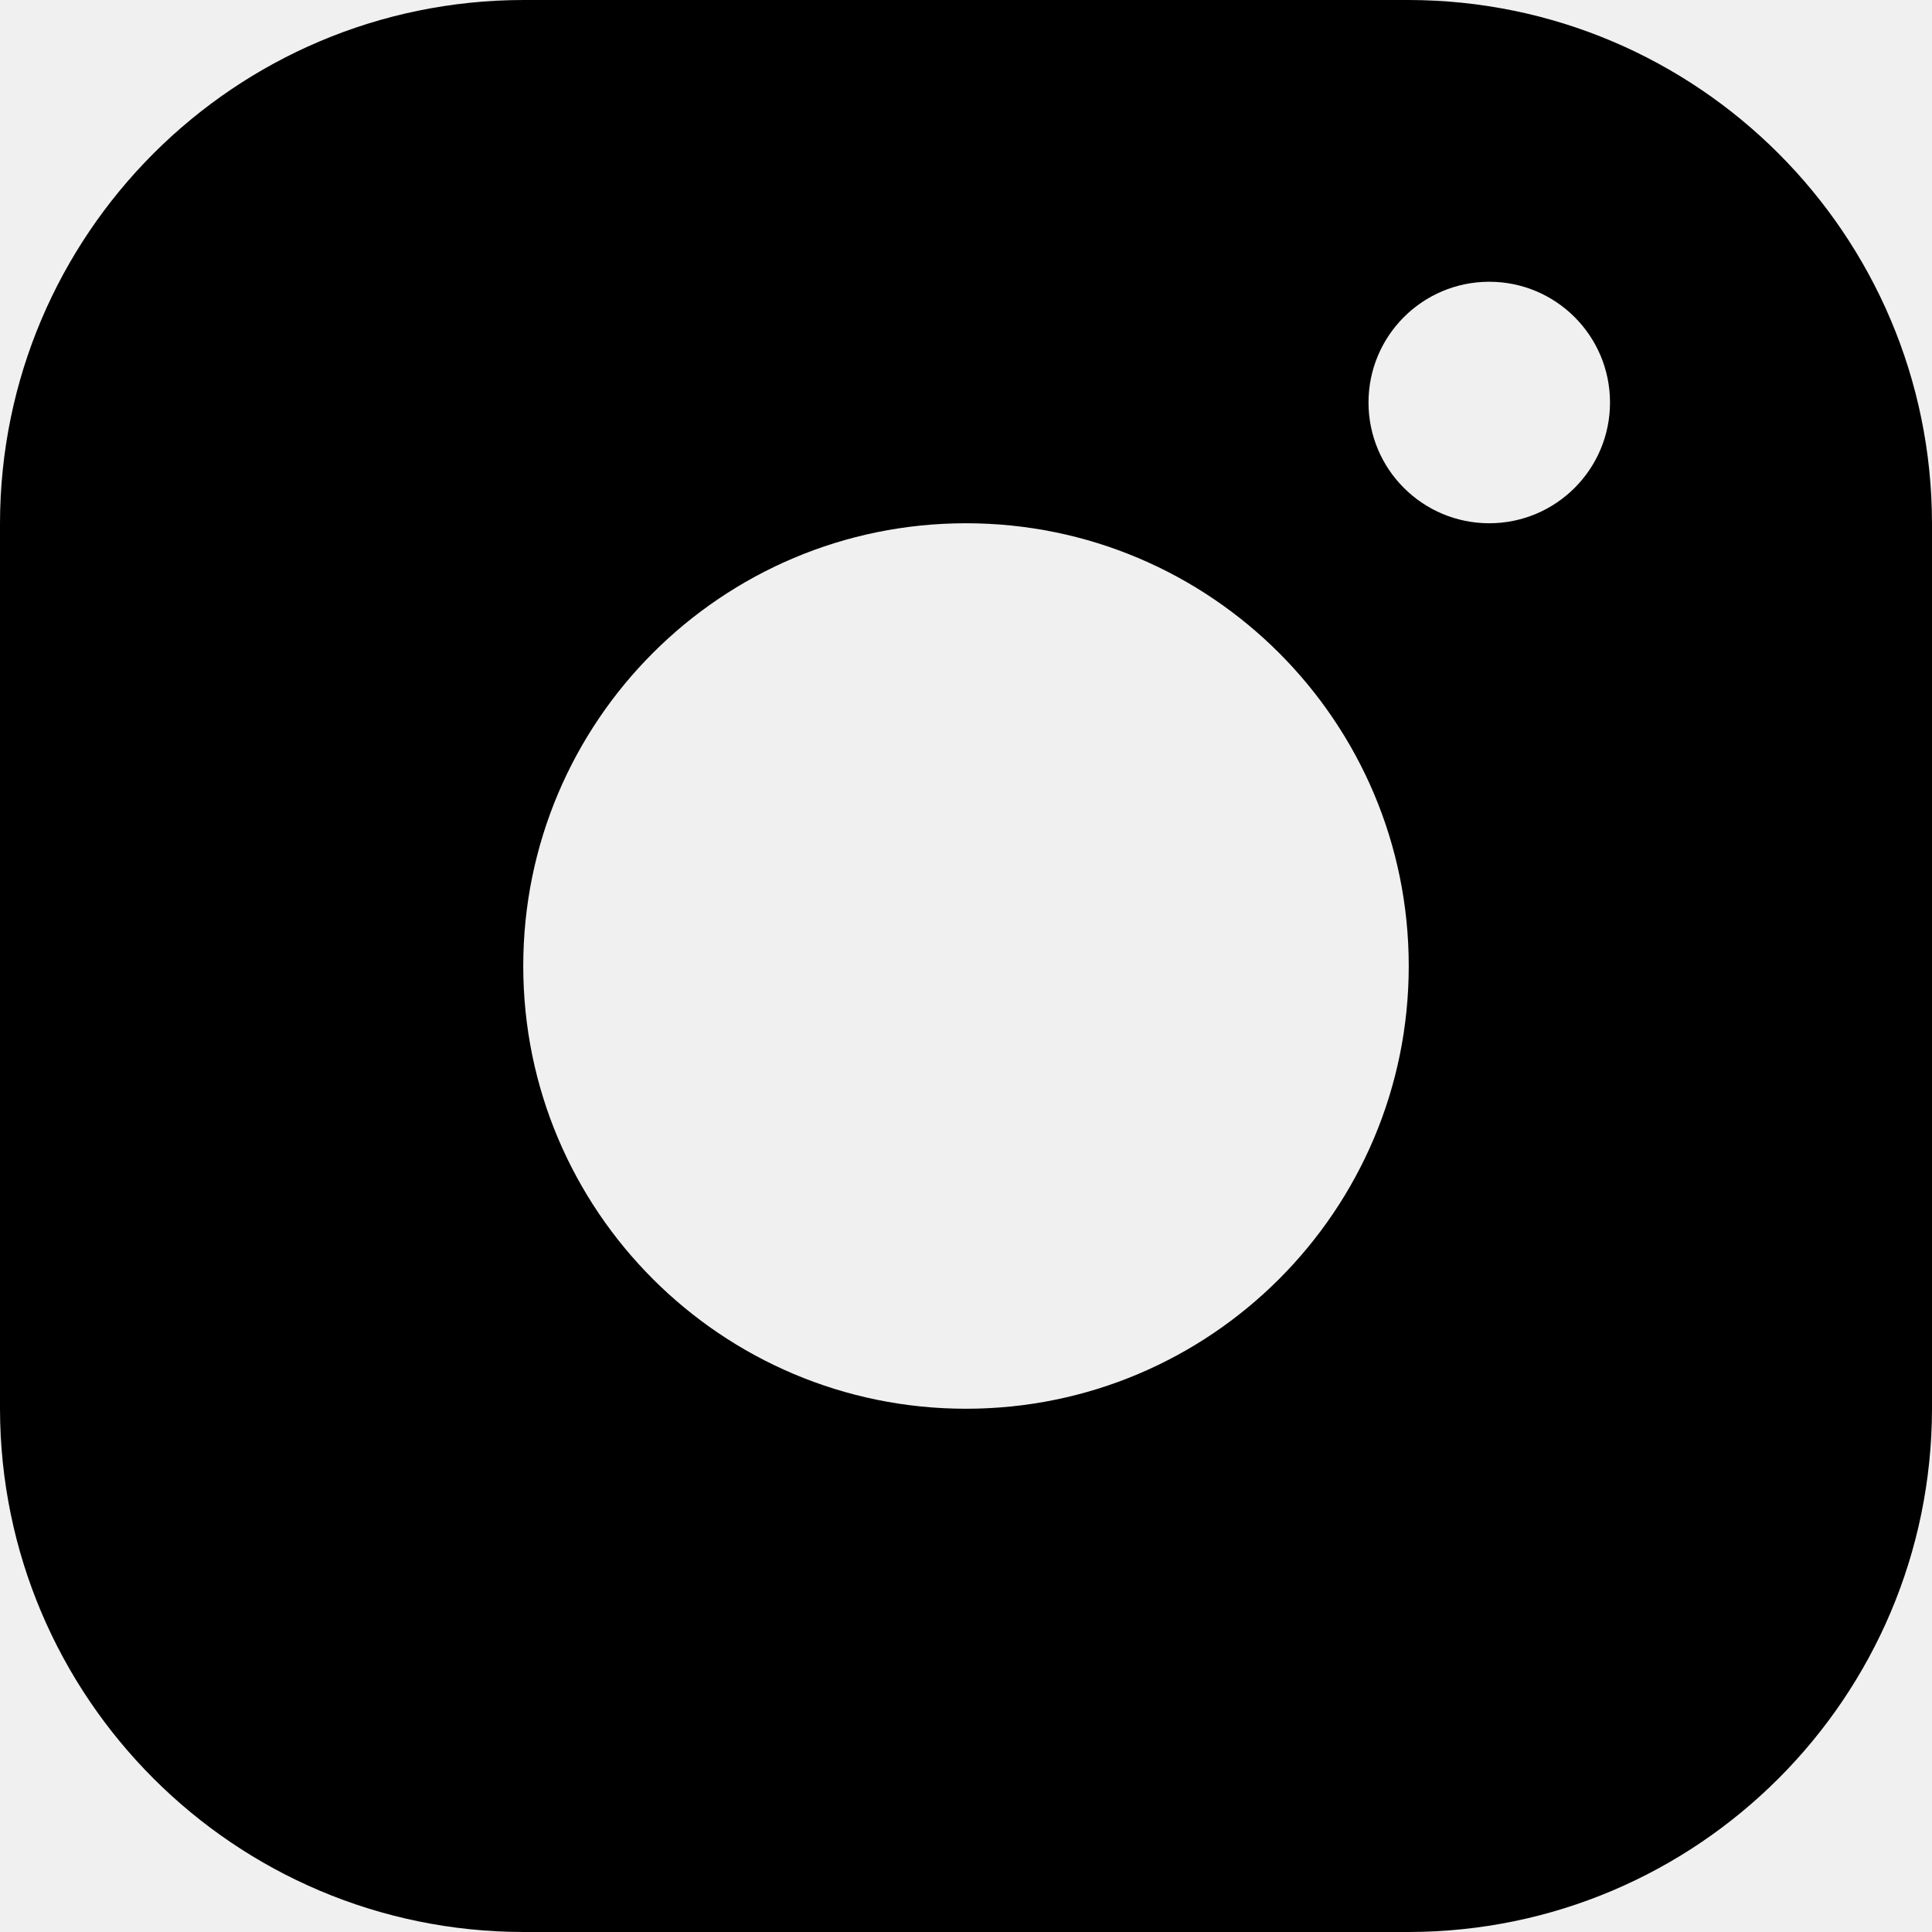
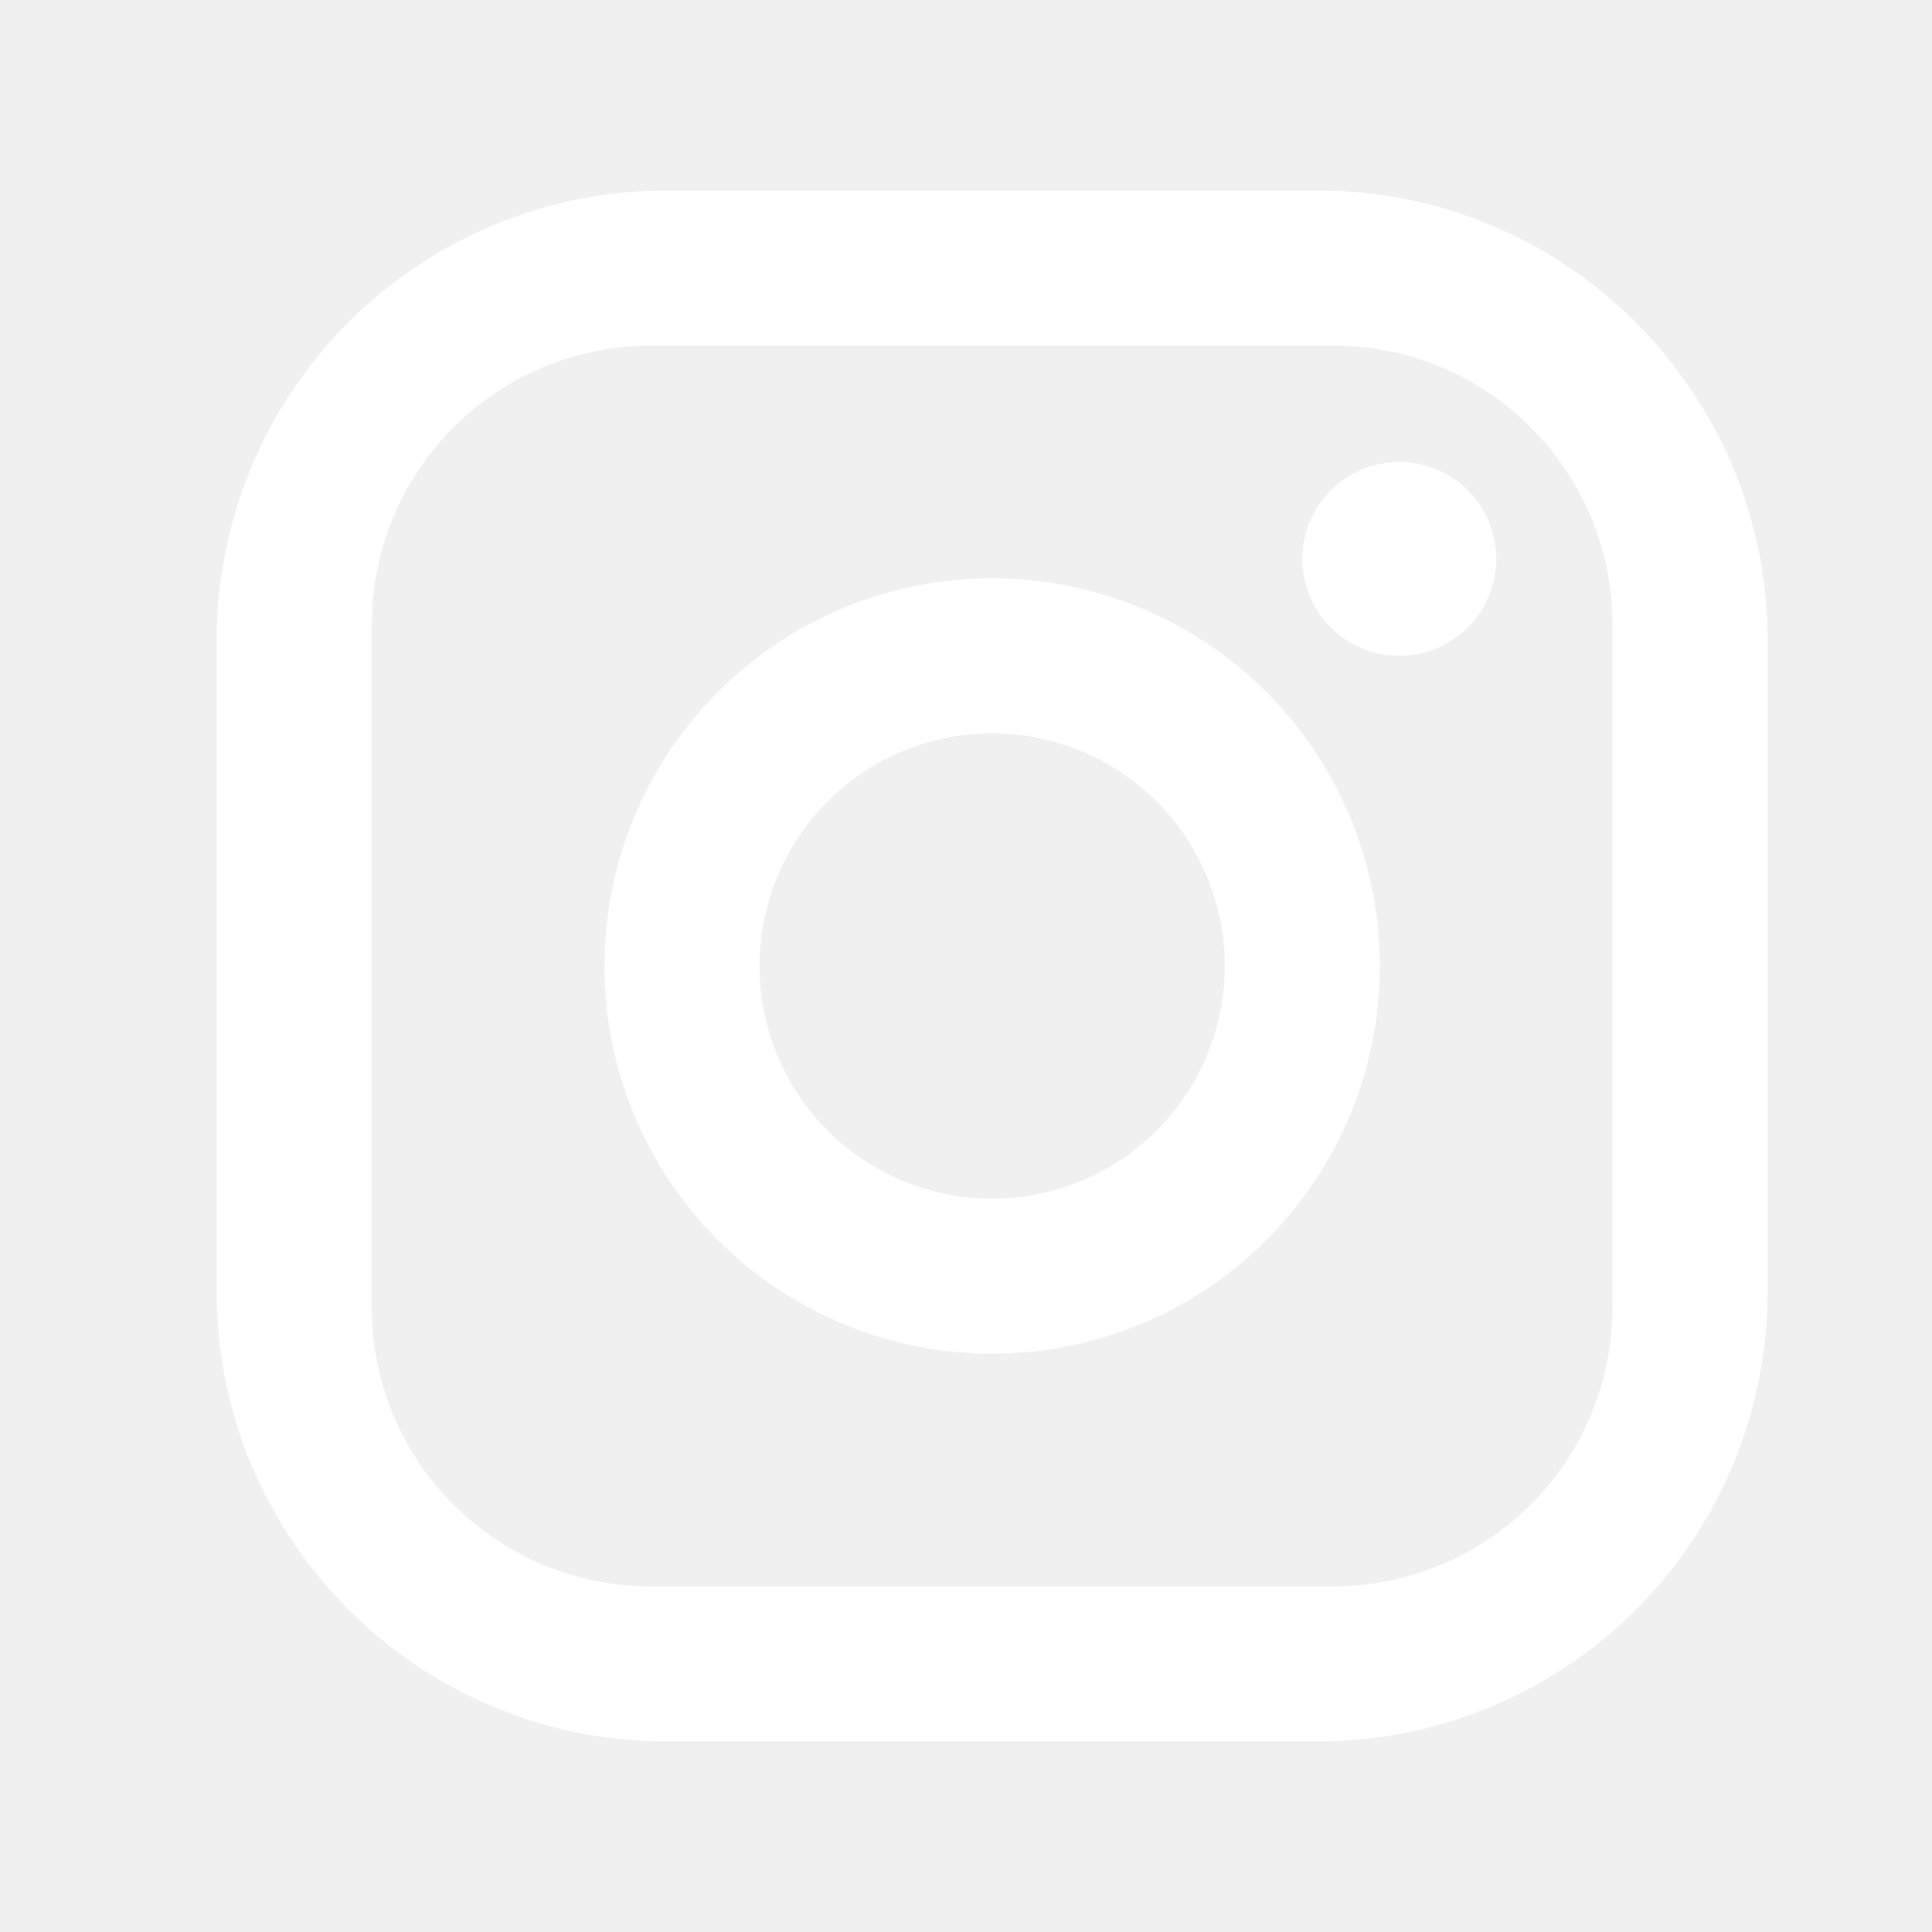
- <svg viewBox="0 0 140 140">
-   <path d="M102.083 0H37.917A37.975 37.975 0 000 37.917v64.166A37.975 37.975 0 0037.917 140h64.166A37.975 37.975 0 00140 102.083V37.917A37.975 37.975 0 00102.083 0zM70 102.083A32.083 32.083 0 11102.083 70 32.083 32.083 0 0170 102.083zm37.917-64.166a8.75 8.75 0 118.75-8.75 8.75 8.75 0 01-8.75 8.75z" />
+ <svg xmlns="http://www.w3.org/2000/svg" width="19" height="19" viewBox="0 0 19 19" fill="none">
+   <g id="mdi:instagram">
+     <path id="Vector" d="M6.554 1.874H12.96C15.401 1.874 17.383 3.857 17.383 6.297V12.703C17.383 13.876 16.917 15.001 16.088 15.831C15.258 16.66 14.133 17.126 12.96 17.126H6.554C4.114 17.126 2.131 15.143 2.131 12.703V6.297C2.131 5.124 2.597 3.999 3.426 3.169C4.256 2.34 5.381 1.874 6.554 1.874ZM6.402 3.399C5.673 3.399 4.975 3.688 4.46 4.203C3.945 4.718 3.656 5.416 3.656 6.145V12.856C3.656 14.373 4.884 15.601 6.402 15.601H13.113C13.841 15.601 14.539 15.312 15.054 14.797C15.569 14.282 15.858 13.584 15.858 12.856V6.145C15.858 4.627 14.63 3.399 13.113 3.399H6.402ZM13.761 4.543C14.014 4.543 14.256 4.643 14.435 4.822C14.614 5.001 14.714 5.243 14.714 5.496C14.714 5.749 14.614 5.992 14.435 6.17C14.256 6.349 14.014 6.45 13.761 6.45C13.508 6.45 13.266 6.349 13.087 6.17C12.908 5.992 12.808 5.749 12.808 5.496C12.808 5.243 12.908 5.001 13.087 4.822C13.266 4.643 13.508 4.543 13.761 4.543ZM9.757 5.687C10.768 5.687 11.738 6.089 12.453 6.804C13.168 7.519 13.57 8.489 13.57 9.5C13.57 10.511 13.168 11.481 12.453 12.196C11.738 12.912 10.768 13.313 9.757 13.313C8.746 13.313 7.776 12.912 7.061 12.196C6.346 11.481 5.944 10.511 5.944 9.5C5.944 8.489 6.346 7.519 7.061 6.804C7.776 6.089 8.746 5.687 9.757 5.687ZM9.757 7.212C9.15 7.212 8.568 7.453 8.139 7.882C7.71 8.311 7.469 8.893 7.469 9.5C7.469 10.107 7.71 10.689 8.139 11.118C8.568 11.547 9.15 11.788 9.757 11.788C10.364 11.788 10.946 11.547 11.375 11.118C11.804 10.689 12.045 10.107 12.045 9.5C12.045 8.893 11.804 8.311 11.375 7.882C10.946 7.453 10.364 7.212 9.757 7.212Z" fill="white" />
+   </g>
</svg>
